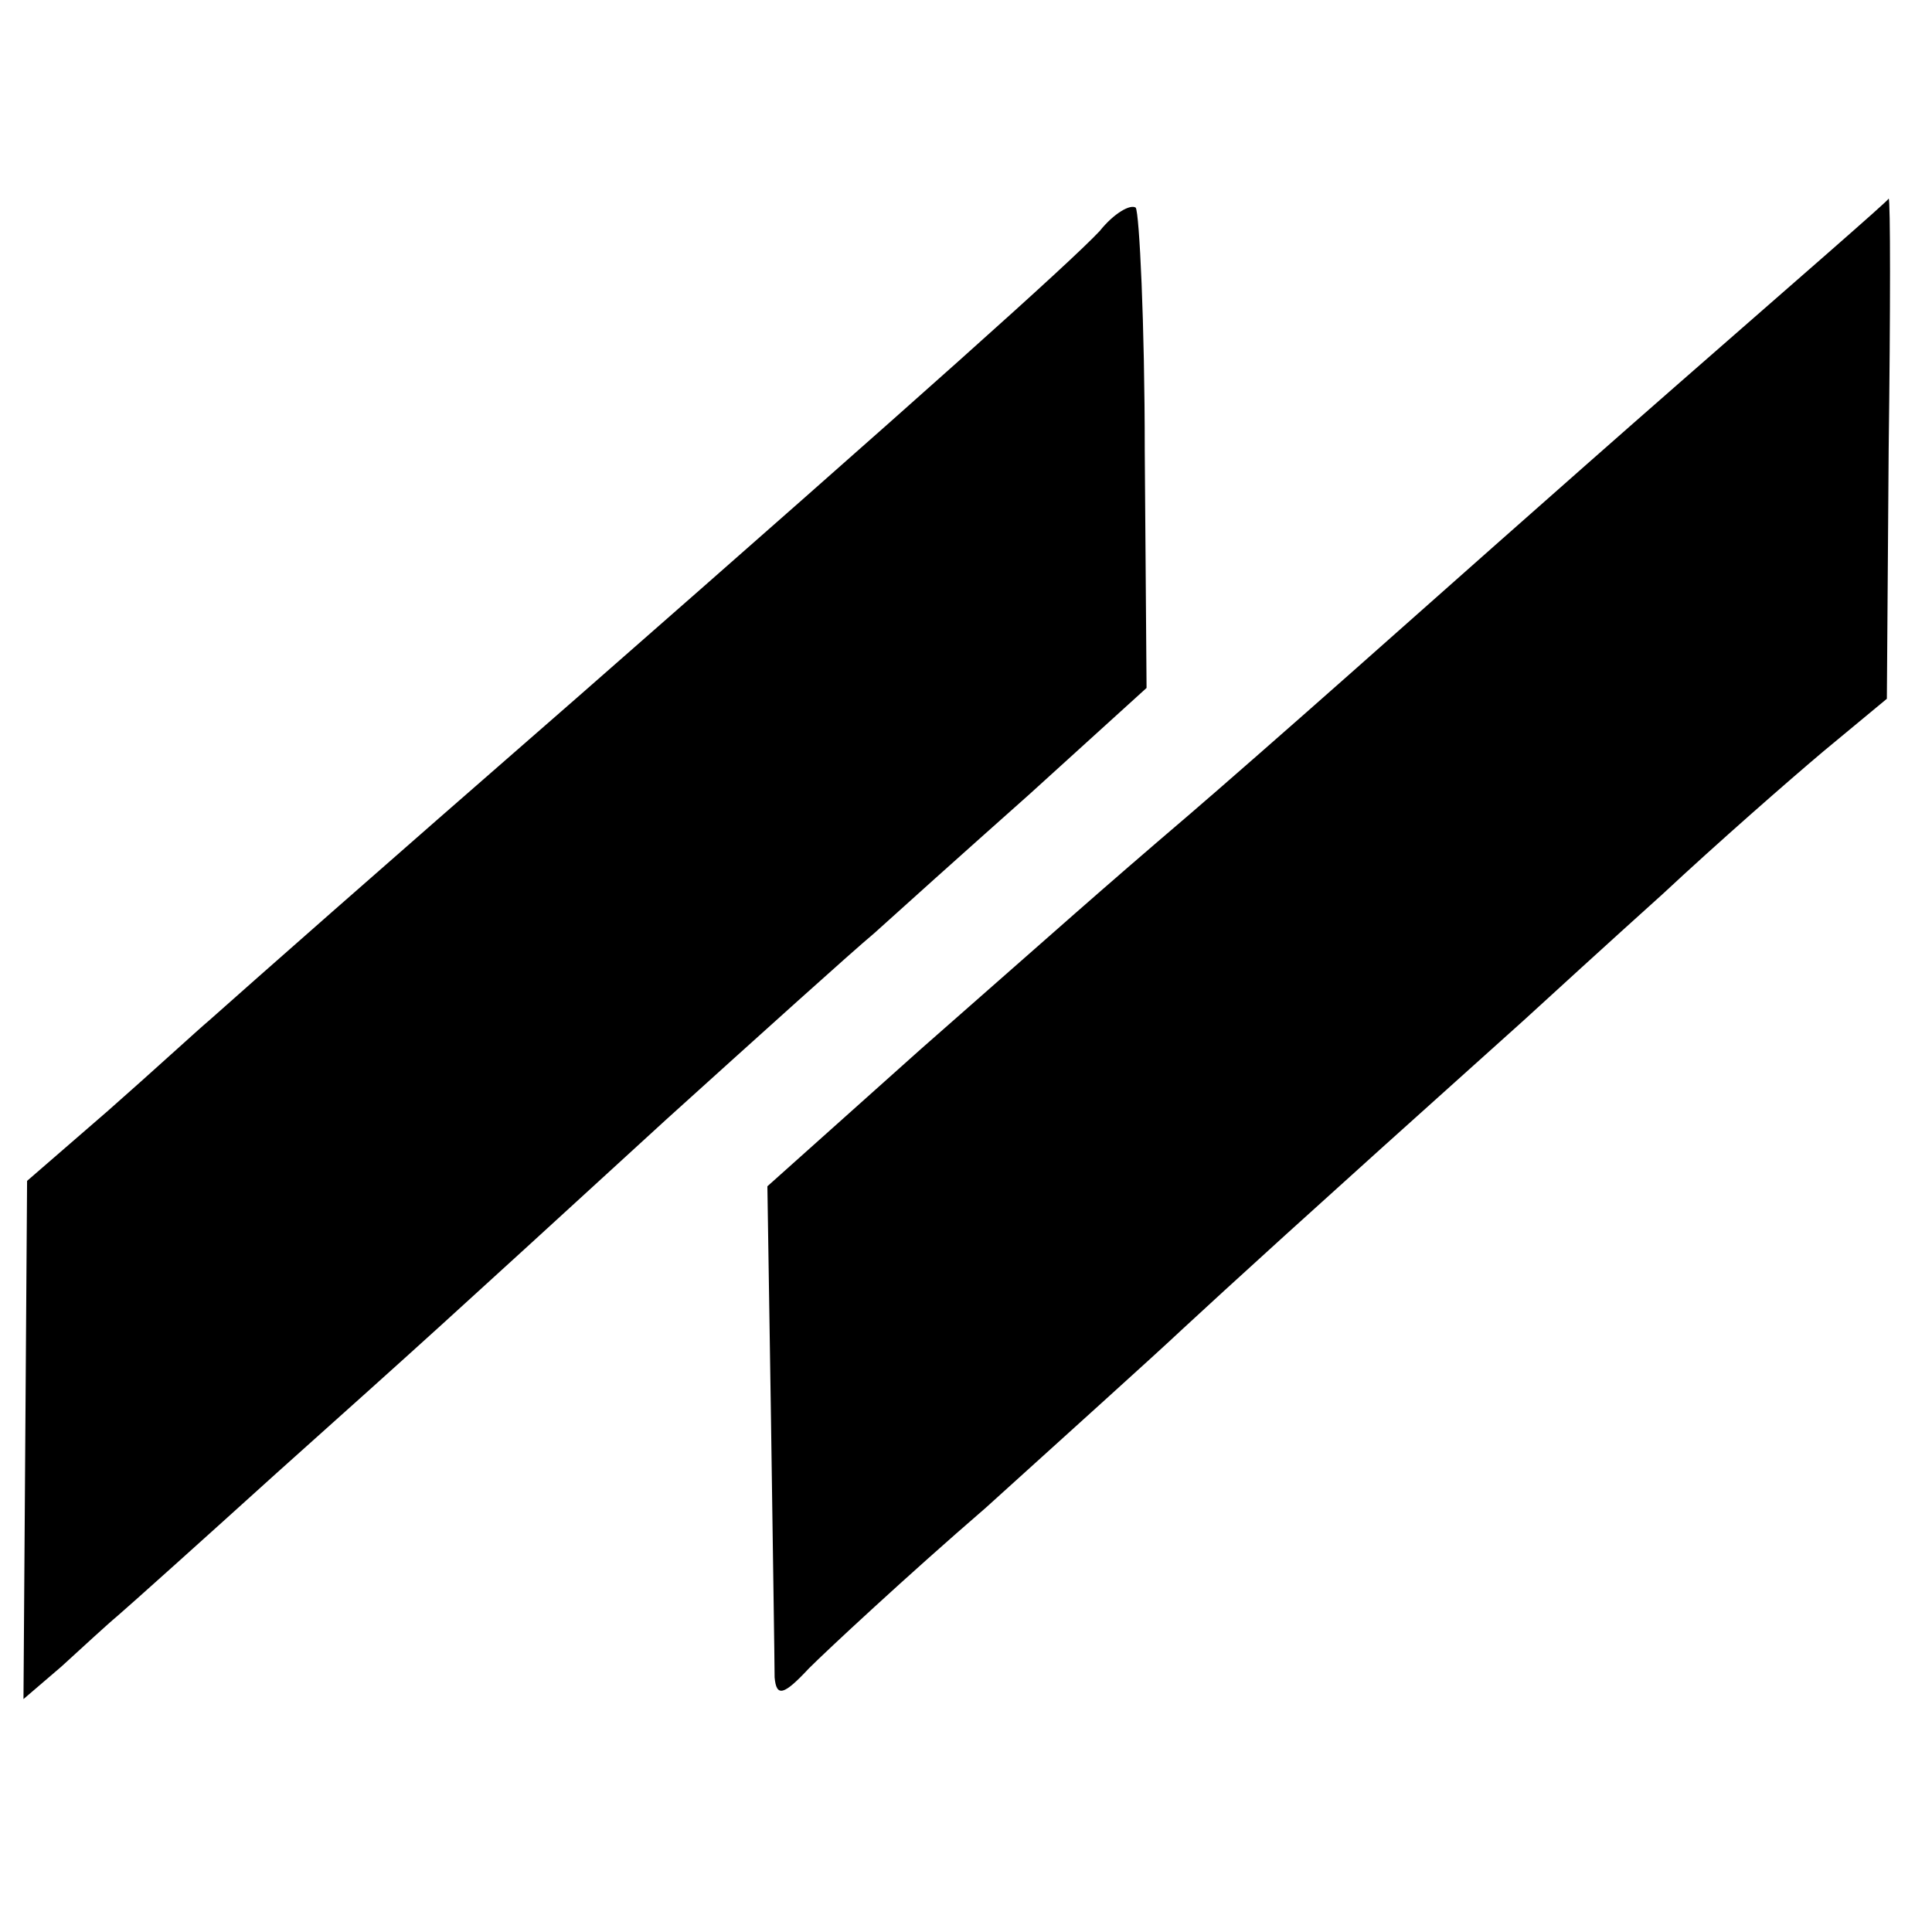
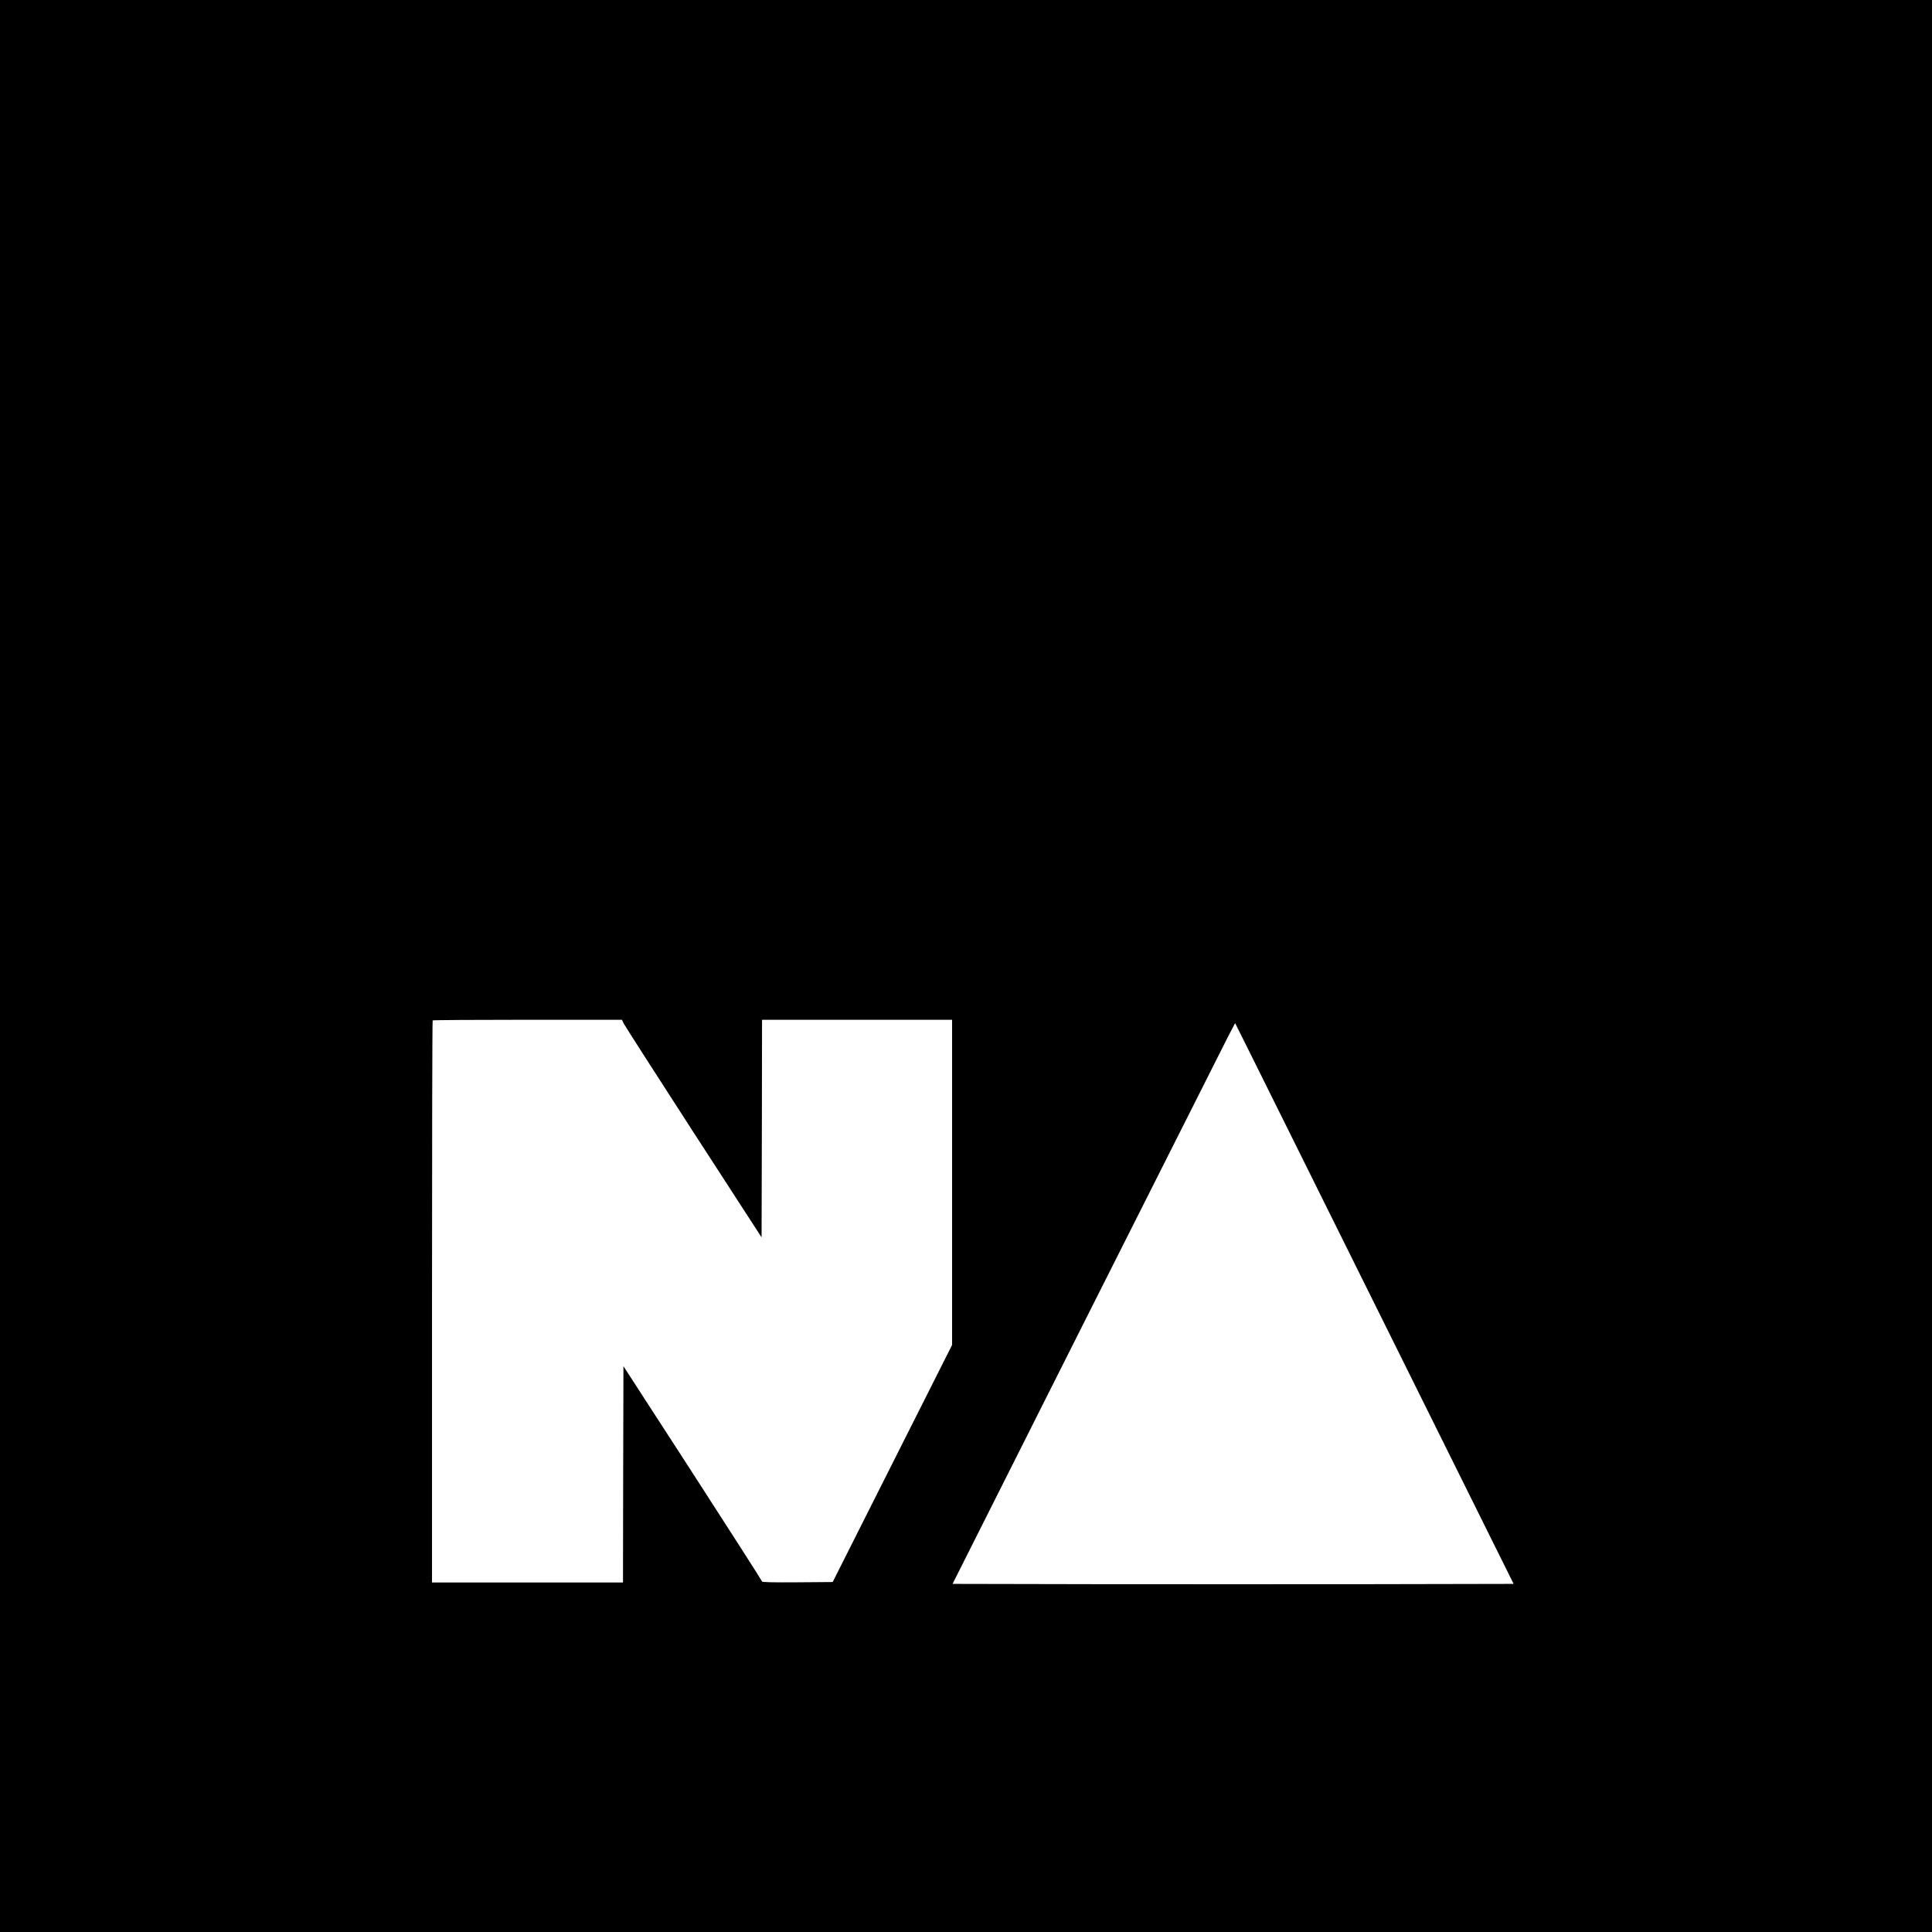
- <svg xmlns="http://www.w3.org/2000/svg" version="1.0" width="107pt" height="107pt" viewBox="0 0 107 107" preserveAspectRatio="xMidYMid meet">
-   <g transform="translate(0,107) scale(0.1,-0.1)" fill="#000000" stroke="none">
-     <path d="M609 942 c-17 -18 -95 -88 -289 -258 -117 -102 -177 -155 -204 -179 -6 -5 -31 -28 -56 -50 l-45 -39 -1 -144 -1 -143 21 18 c11 10 25 23 31 28 7 6 46 41 88 79 86 77 86 77 216 196 52 47 103 93 115 103 11 10 50 45 86 77 l65 59 -1 131 c0 71 -3 132 -5 135 -3 2 -12 -3 -20 -13z" />
-     <path d="M929 857 c-64 -56 -145 -128 -180 -159 -35 -31 -75 -66 -89 -78 -55 -47 -68 -59 -150 -131 l-85 -76 2 -129 c1 -71 2 -135 2 -143 1 -11 5 -10 19 5 10 10 54 51 98 89 43 39 92 83 109 99 26 24 63 58 189 171 12 11 47 43 77 70 30 28 70 63 89 79 l35 29 1 138 c1 77 1 139 0 139 0 -1 -53 -47 -117 -103z" />
+ <svg xmlns="http://www.w3.org/2000/svg" version="1.0" width="2084pt" height="2084pt" viewBox="0 0 2084 2084" preserveAspectRatio="xMidYMid meet">
+   <g transform="translate(0,2084) scale(0.1,-0.1)" fill="#000000" stroke="none">
+     <path d="M0 10420 l0 -10420 10420 0 10420 0 0 10420 0 10420 -10420 0 -10420 0 0 -10420z m6727 -619 c10 -21 349 -549 753 -1174 l735 -1134 3 1173 2 1174 1025 0 1025 0 0 -1754 0 -1754 -644 -1278 -644 -1279 -381 -3 c-278 -2 -381 1 -381 9 0 6 -336 531 -747 1167 l-748 1155 -3 -1167 -2 -1166 -1030 0 -1030 0 0 3028 c0 1666 3 3032 7 3035 3 4 464 7 1024 7 l1018 0 18 -39z m8282 -3391 l1318 -2655 -1514 -3 c-832 -1 -2194 -1 -3026 0 l-1512 3 1446 2875 c796 1581 1482 2942 1524 3025 l78 149 184 -369 c101 -204 777 -1565 1502 -3025z" />
  </g>
</svg>
